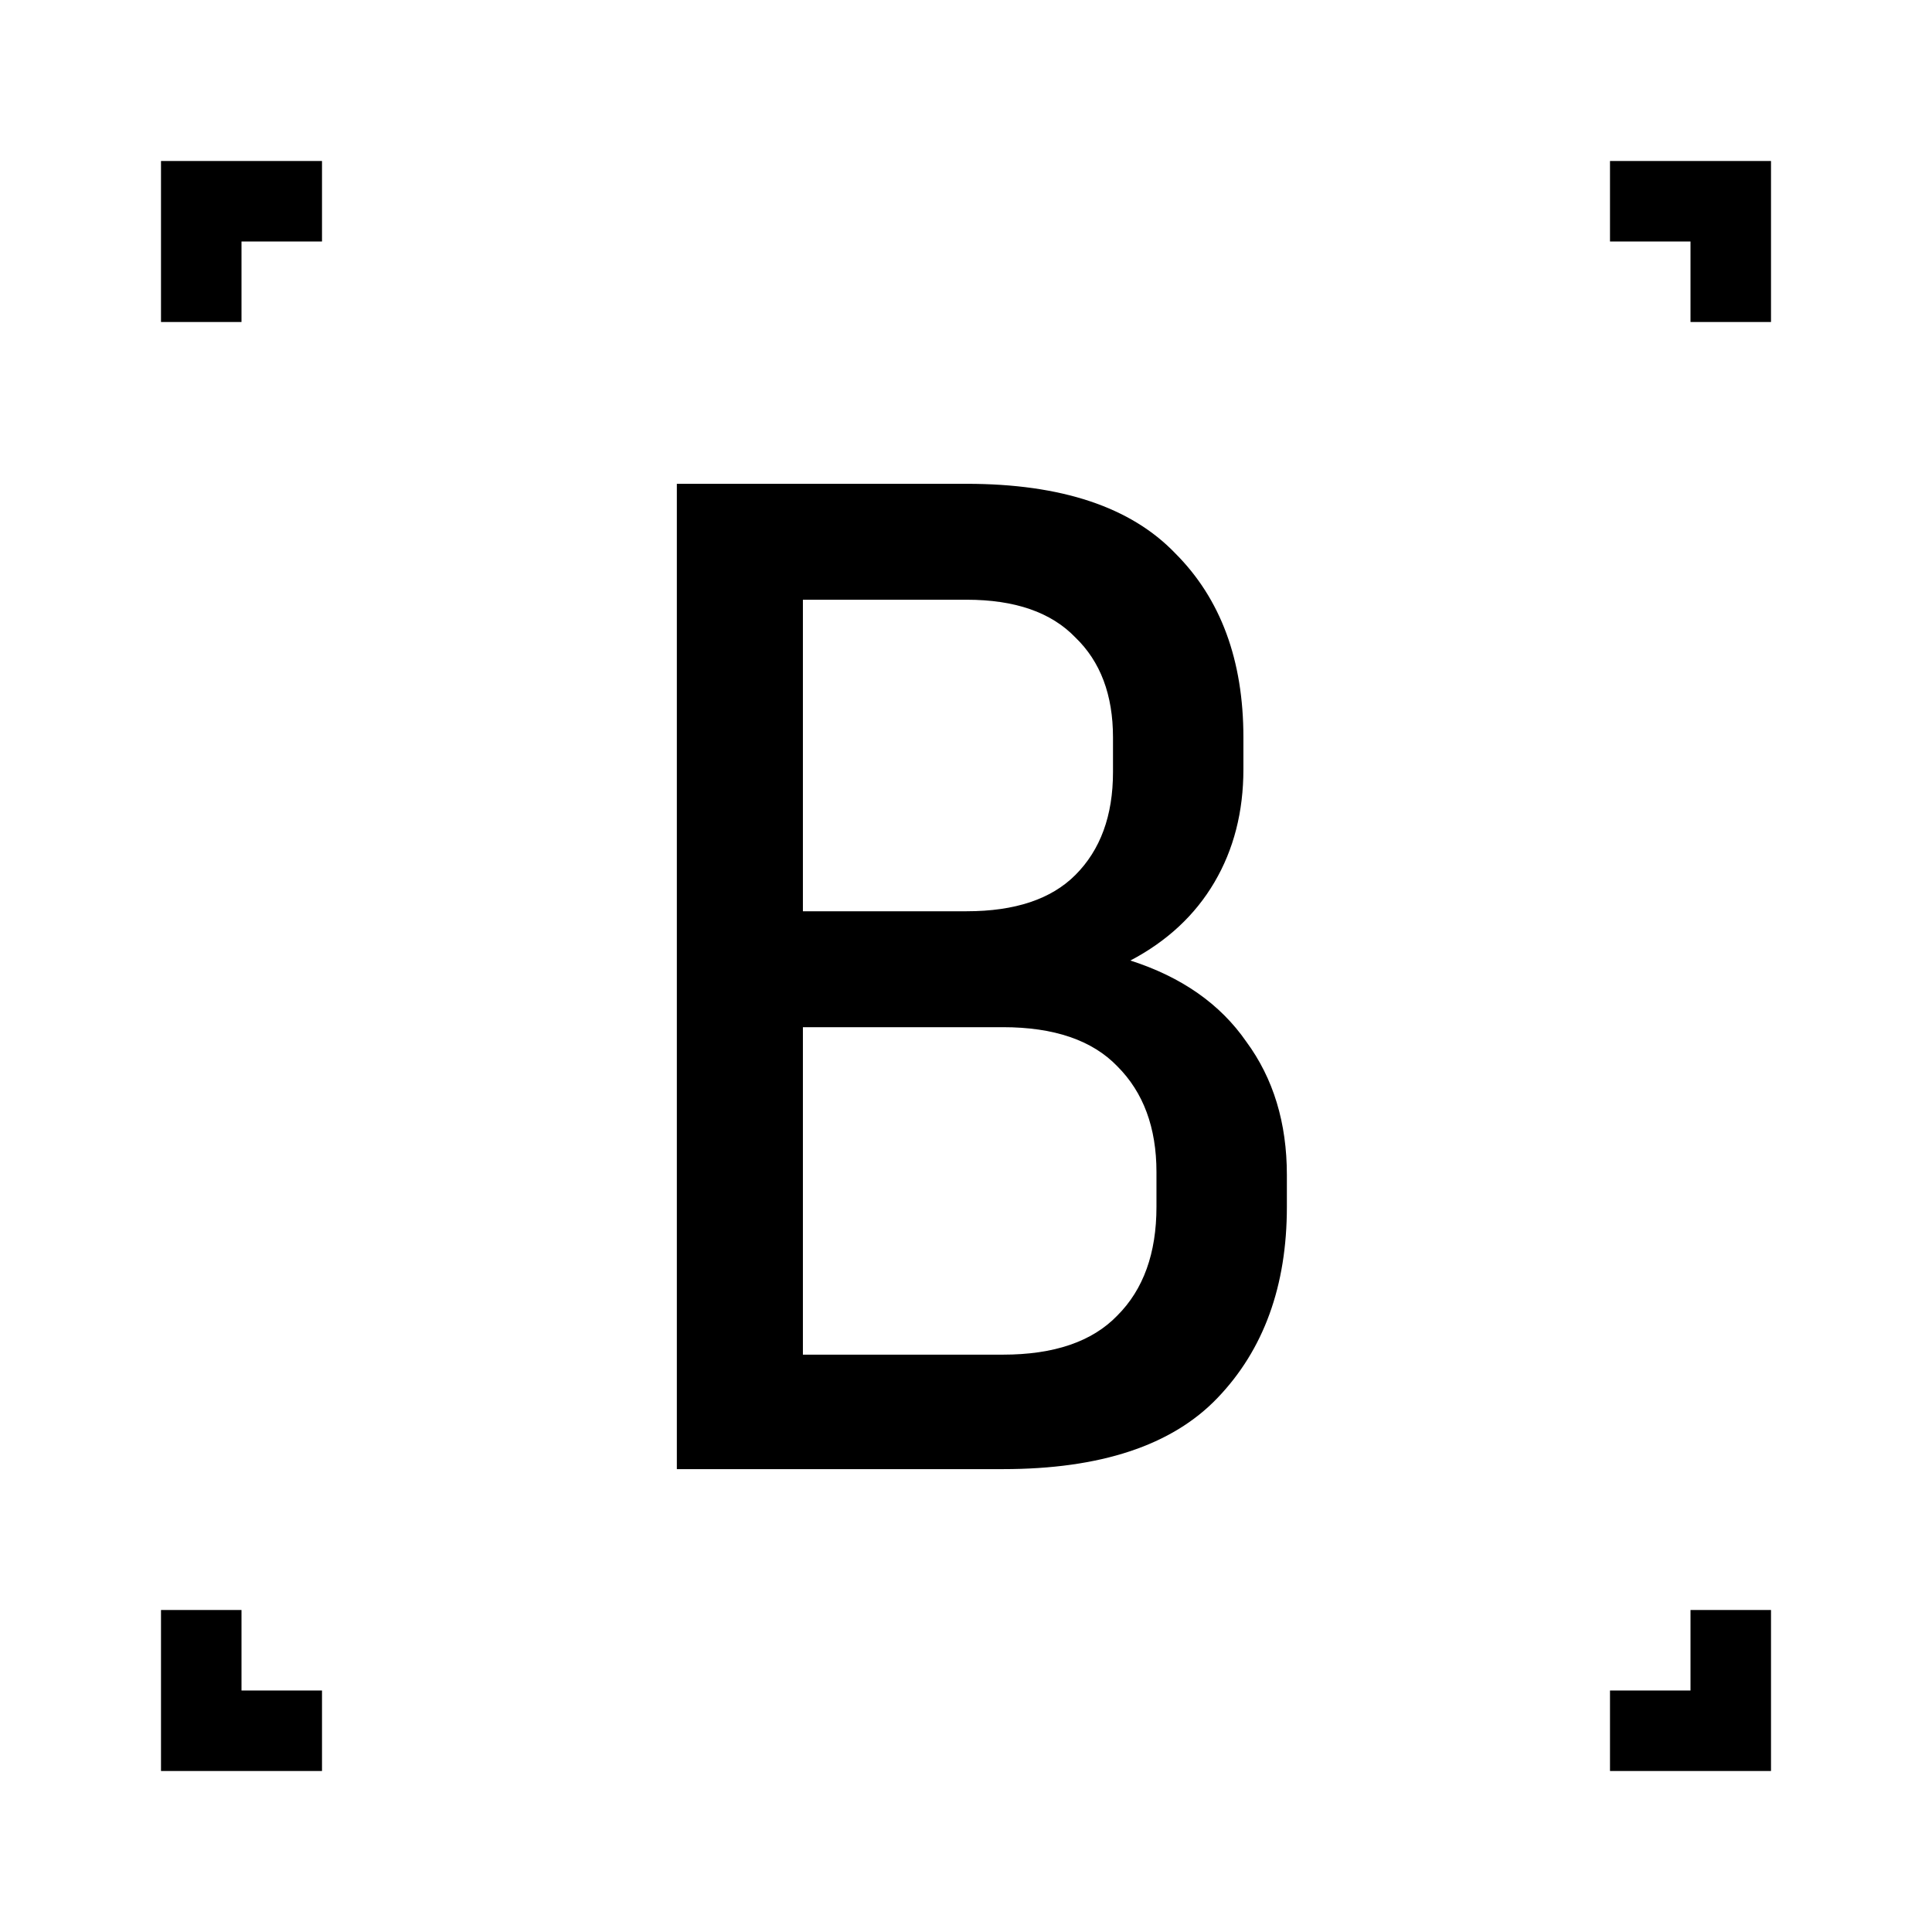
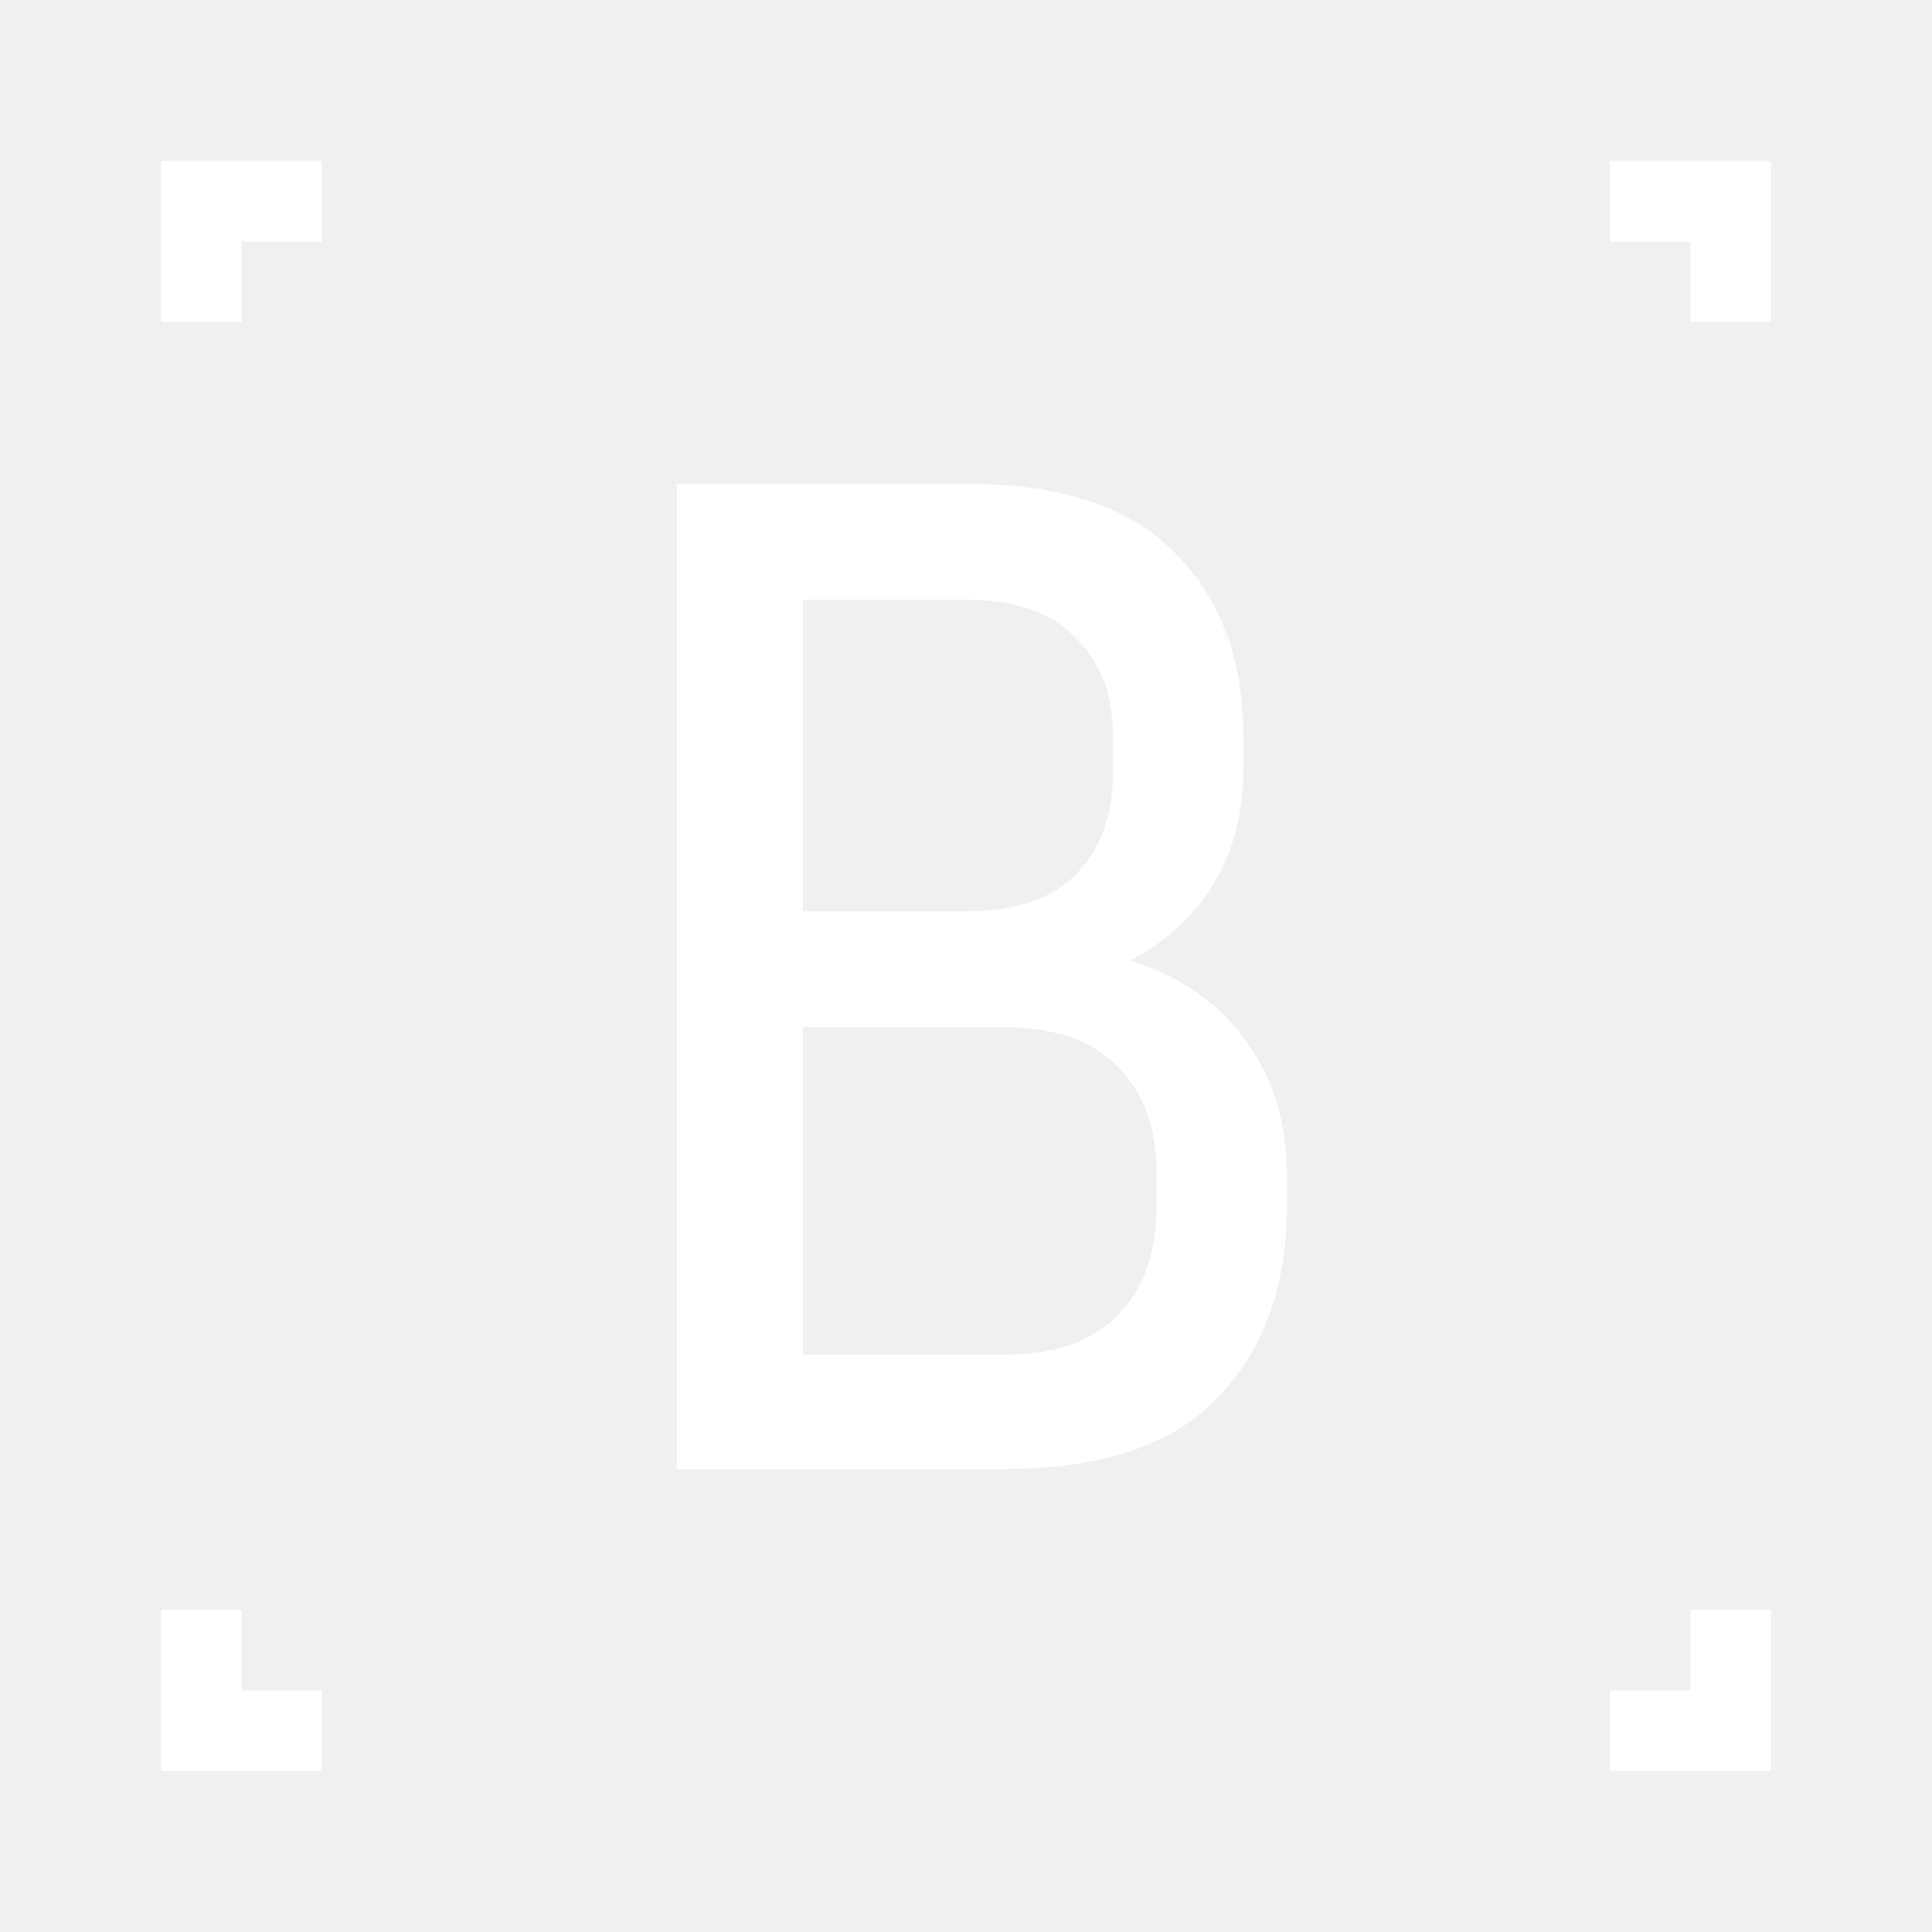
<svg xmlns="http://www.w3.org/2000/svg" width="24" height="24" viewBox="0 0 24 24" fill="none">
-   <rect width="24" height="24" fill="white" />
-   <path d="M22 4H21V3H20V2H22V4Z" fill="black" />
-   <path d="M3 20H2V22H4V21H3V20Z" fill="black" />
-   <path d="M20 21V22H22V20H21V21H20Z" fill="black" />
-   <path d="M4 3V2H2V4H3V3H4Z" fill="black" />
-   <path fill-rule="evenodd" clip-rule="evenodd" d="M8.408 6.01V18.25H12.458C13.67 18.25 14.558 17.956 15.122 17.368C15.698 16.768 15.986 15.976 15.986 14.992V14.596C15.986 13.948 15.818 13.396 15.482 12.94C15.158 12.472 14.678 12.136 14.042 11.932C14.498 11.692 14.846 11.368 15.086 10.96C15.326 10.552 15.446 10.084 15.446 9.556V9.16C15.446 8.2 15.164 7.438 14.6 6.874C14.048 6.298 13.184 6.01 12.008 6.01H8.408ZM9.974 7.45H12.008C12.608 7.45 13.058 7.606 13.358 7.918C13.67 8.218 13.826 8.632 13.826 9.16V9.592C13.826 10.132 13.67 10.558 13.358 10.87C13.058 11.17 12.608 11.32 12.008 11.32H9.974V7.45ZM9.974 12.76H12.458C13.094 12.76 13.568 12.922 13.88 13.246C14.204 13.57 14.366 14.008 14.366 14.56V14.992C14.366 15.568 14.204 16.018 13.88 16.342C13.568 16.666 13.094 16.828 12.458 16.828H9.974V12.76Z" fill="black" />
+   <rect width="24" height="24" />
+   <path d="M22 4H21V3H20V2H22V4Z" fill="white" />
+   <path d="M3 20H2V22H4V21H3V20Z" fill="white" />
+   <path d="M20 21V22H22V20H21V21H20Z" fill="white" />
+   <path d="M4 3V2H2V4H3V3H4Z" fill="white" />
+   <path fill-rule="evenodd" clip-rule="evenodd" d="M8.408 6.01V18.25H12.458C13.67 18.25 14.558 17.956 15.122 17.368C15.698 16.768 15.986 15.976 15.986 14.992V14.596C15.986 13.948 15.818 13.396 15.482 12.94C15.158 12.472 14.678 12.136 14.042 11.932C14.498 11.692 14.846 11.368 15.086 10.96C15.326 10.552 15.446 10.084 15.446 9.556V9.16C15.446 8.2 15.164 7.438 14.6 6.874C14.048 6.298 13.184 6.01 12.008 6.01H8.408ZM9.974 7.45H12.008C12.608 7.45 13.058 7.606 13.358 7.918C13.67 8.218 13.826 8.632 13.826 9.16V9.592C13.826 10.132 13.67 10.558 13.358 10.87C13.058 11.17 12.608 11.32 12.008 11.32H9.974V7.45ZM9.974 12.76H12.458C13.094 12.76 13.568 12.922 13.88 13.246C14.204 13.57 14.366 14.008 14.366 14.56V14.992C14.366 15.568 14.204 16.018 13.88 16.342C13.568 16.666 13.094 16.828 12.458 16.828H9.974V12.76Z" fill="white" />
</svg>
